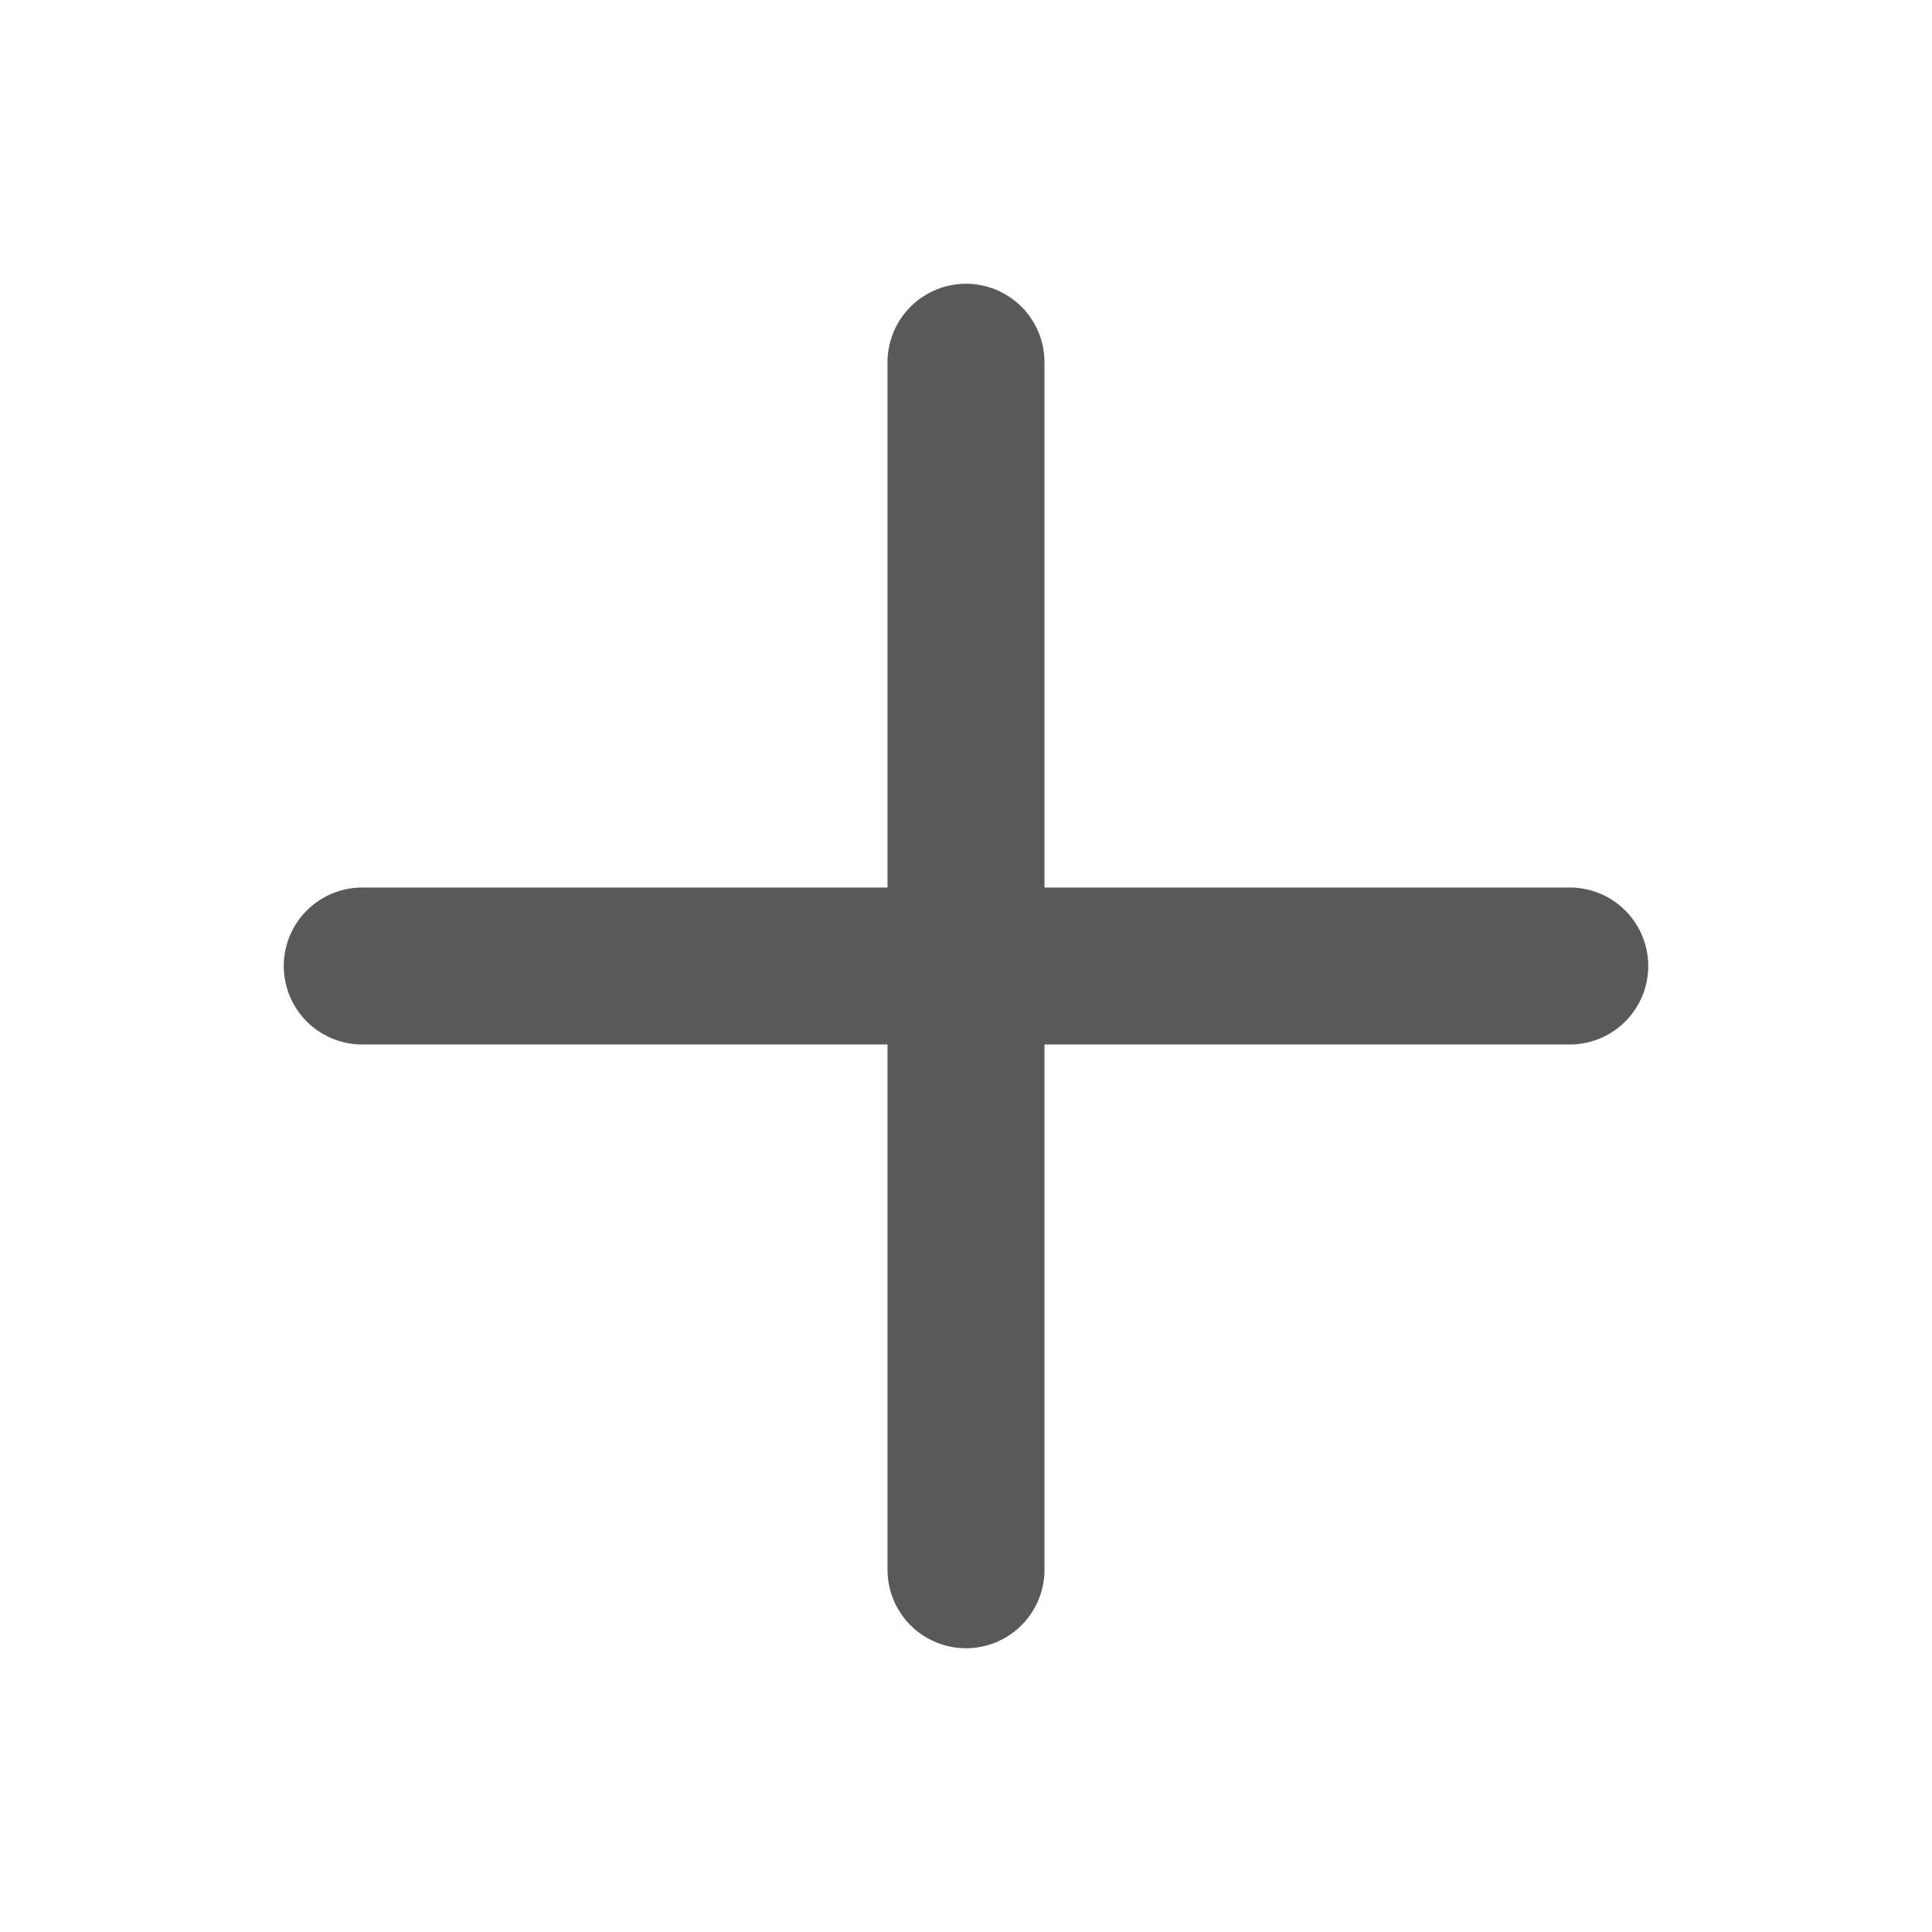
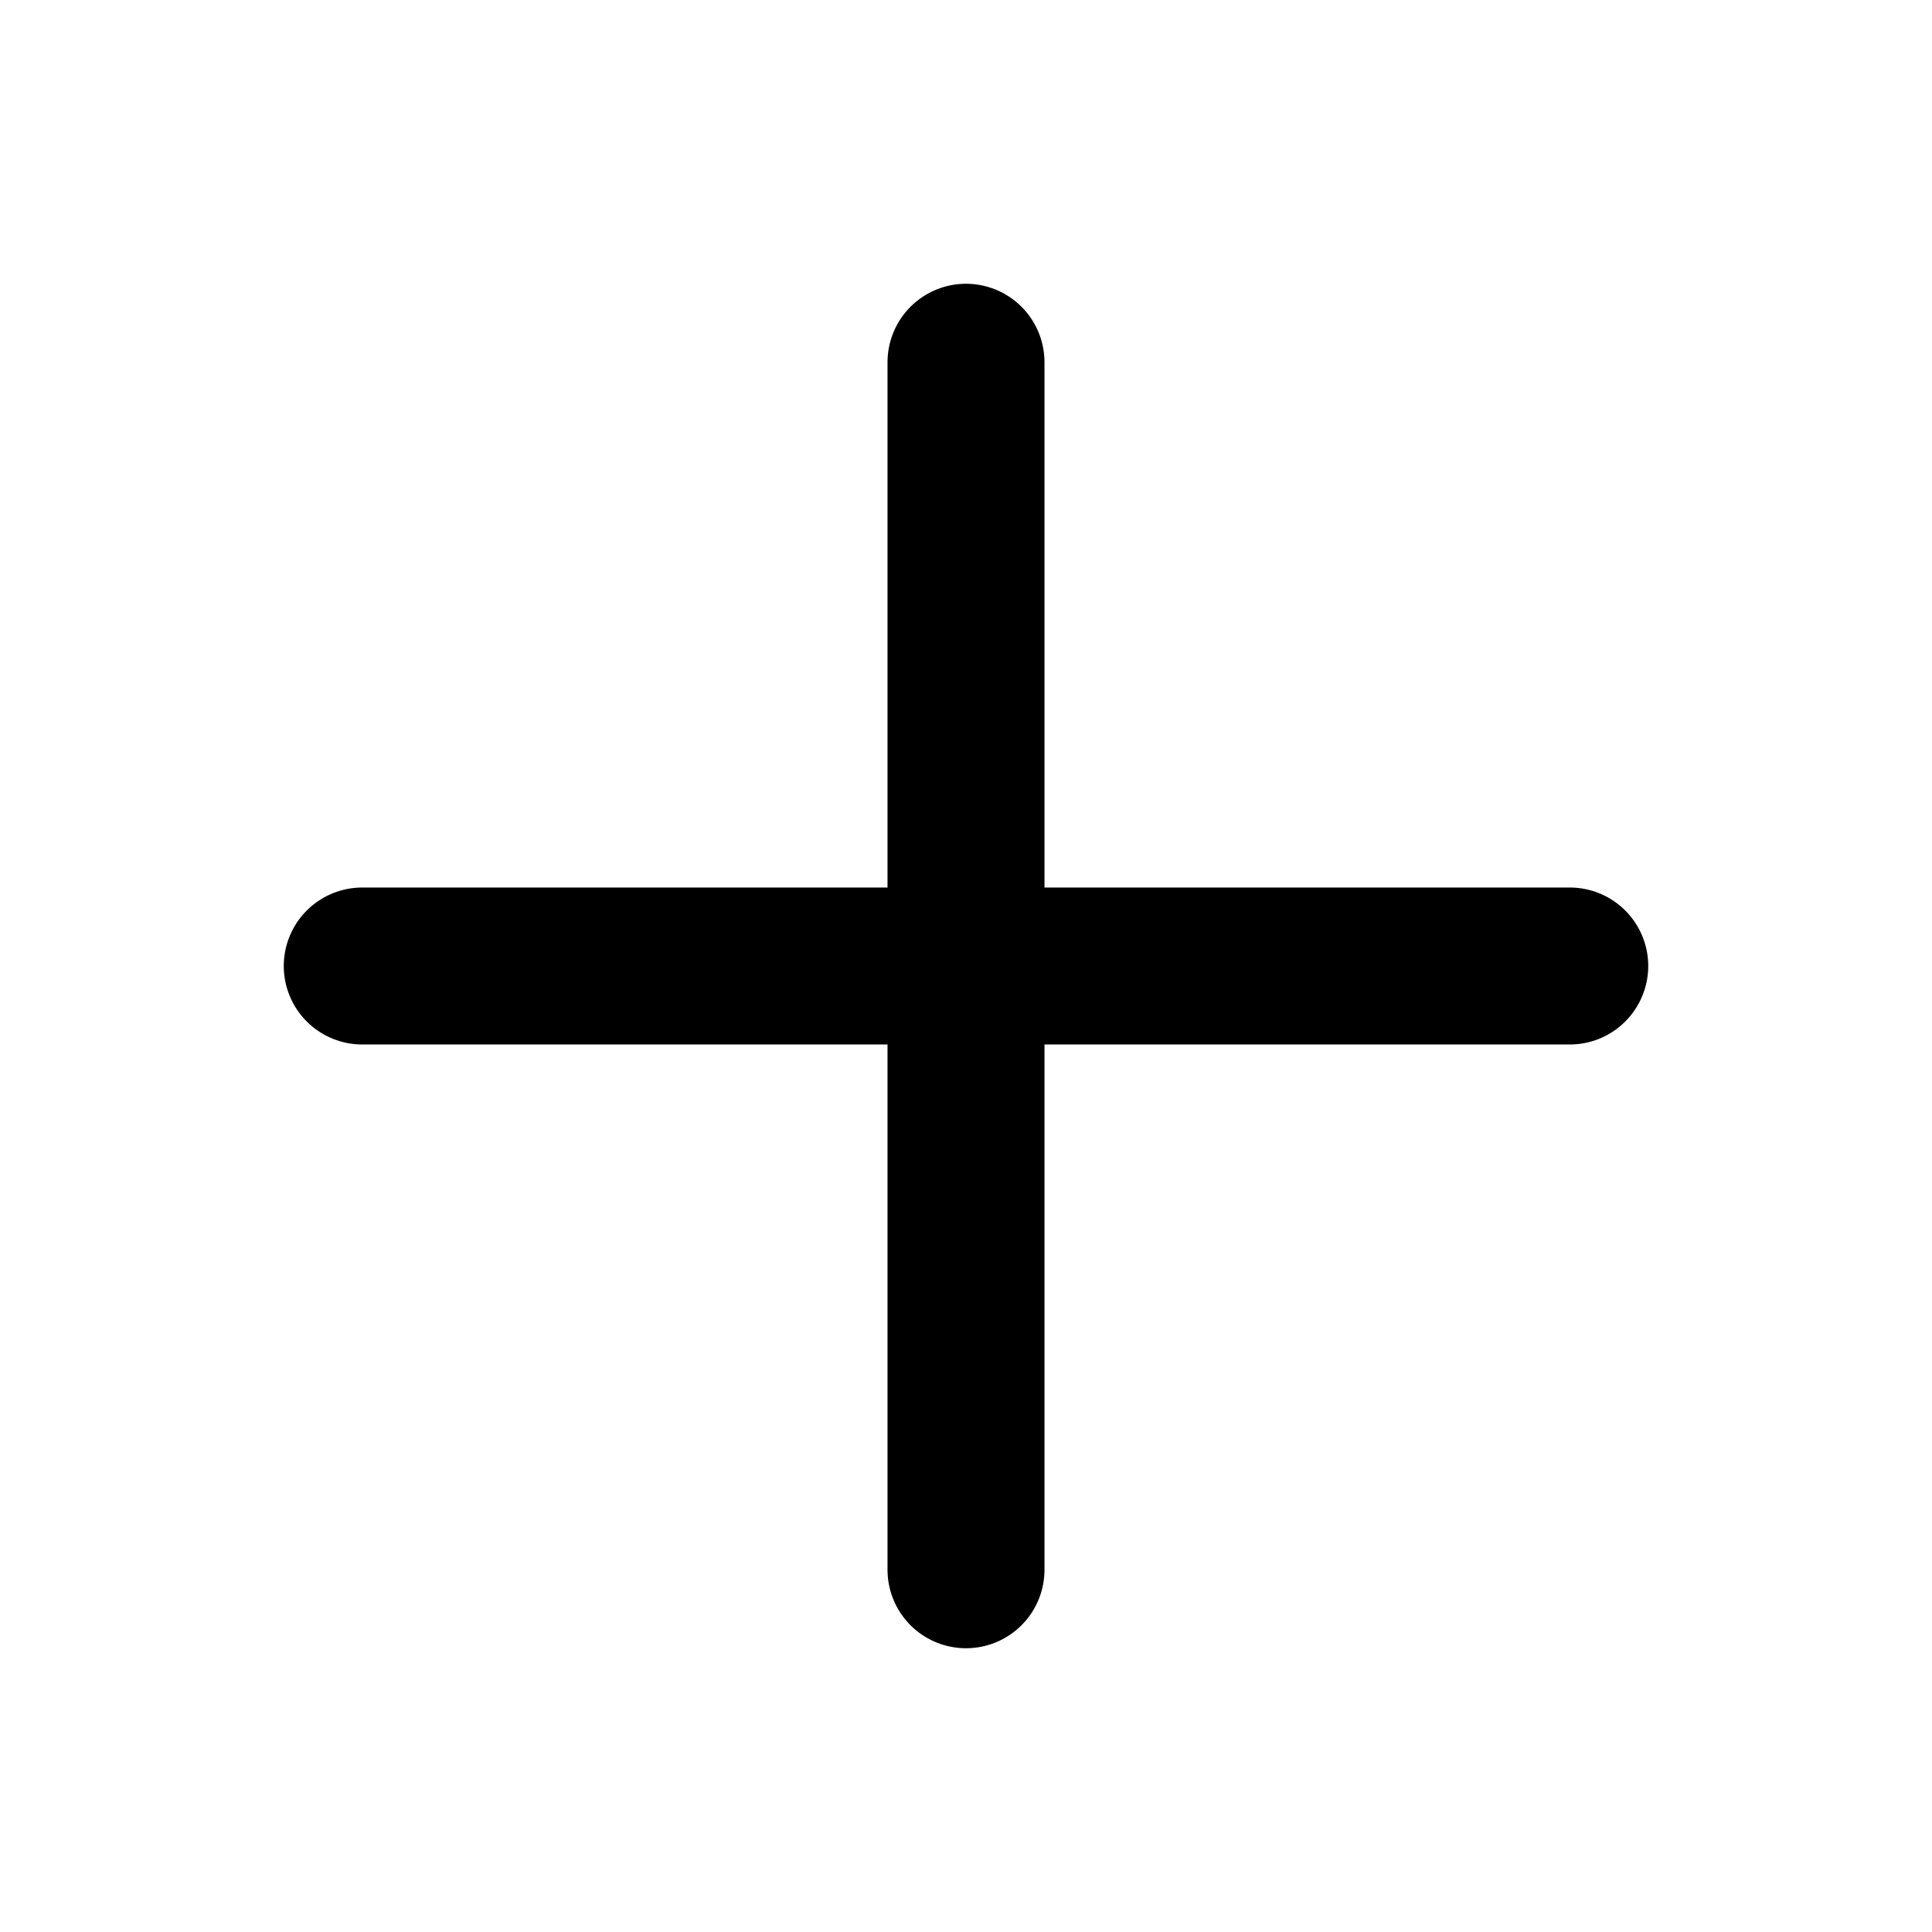
<svg xmlns="http://www.w3.org/2000/svg" width="16" height="16" viewBox="0 0 16 16" fill="none">
-   <path d="M8 3V13" stroke="#595959" stroke-width="1.3" stroke-linecap="round" stroke-linejoin="round" />
-   <path d="M3 8H13" stroke="#595959" stroke-width="1.3" stroke-linecap="round" stroke-linejoin="round" />
+   <path d="M8 3V13" stroke="currentColor" stroke-width="1.3" stroke-linecap="round" stroke-linejoin="round" />
+   <path d="M3 8H13" stroke="currentColor" stroke-width="1.3" stroke-linecap="round" stroke-linejoin="round" />
</svg>
